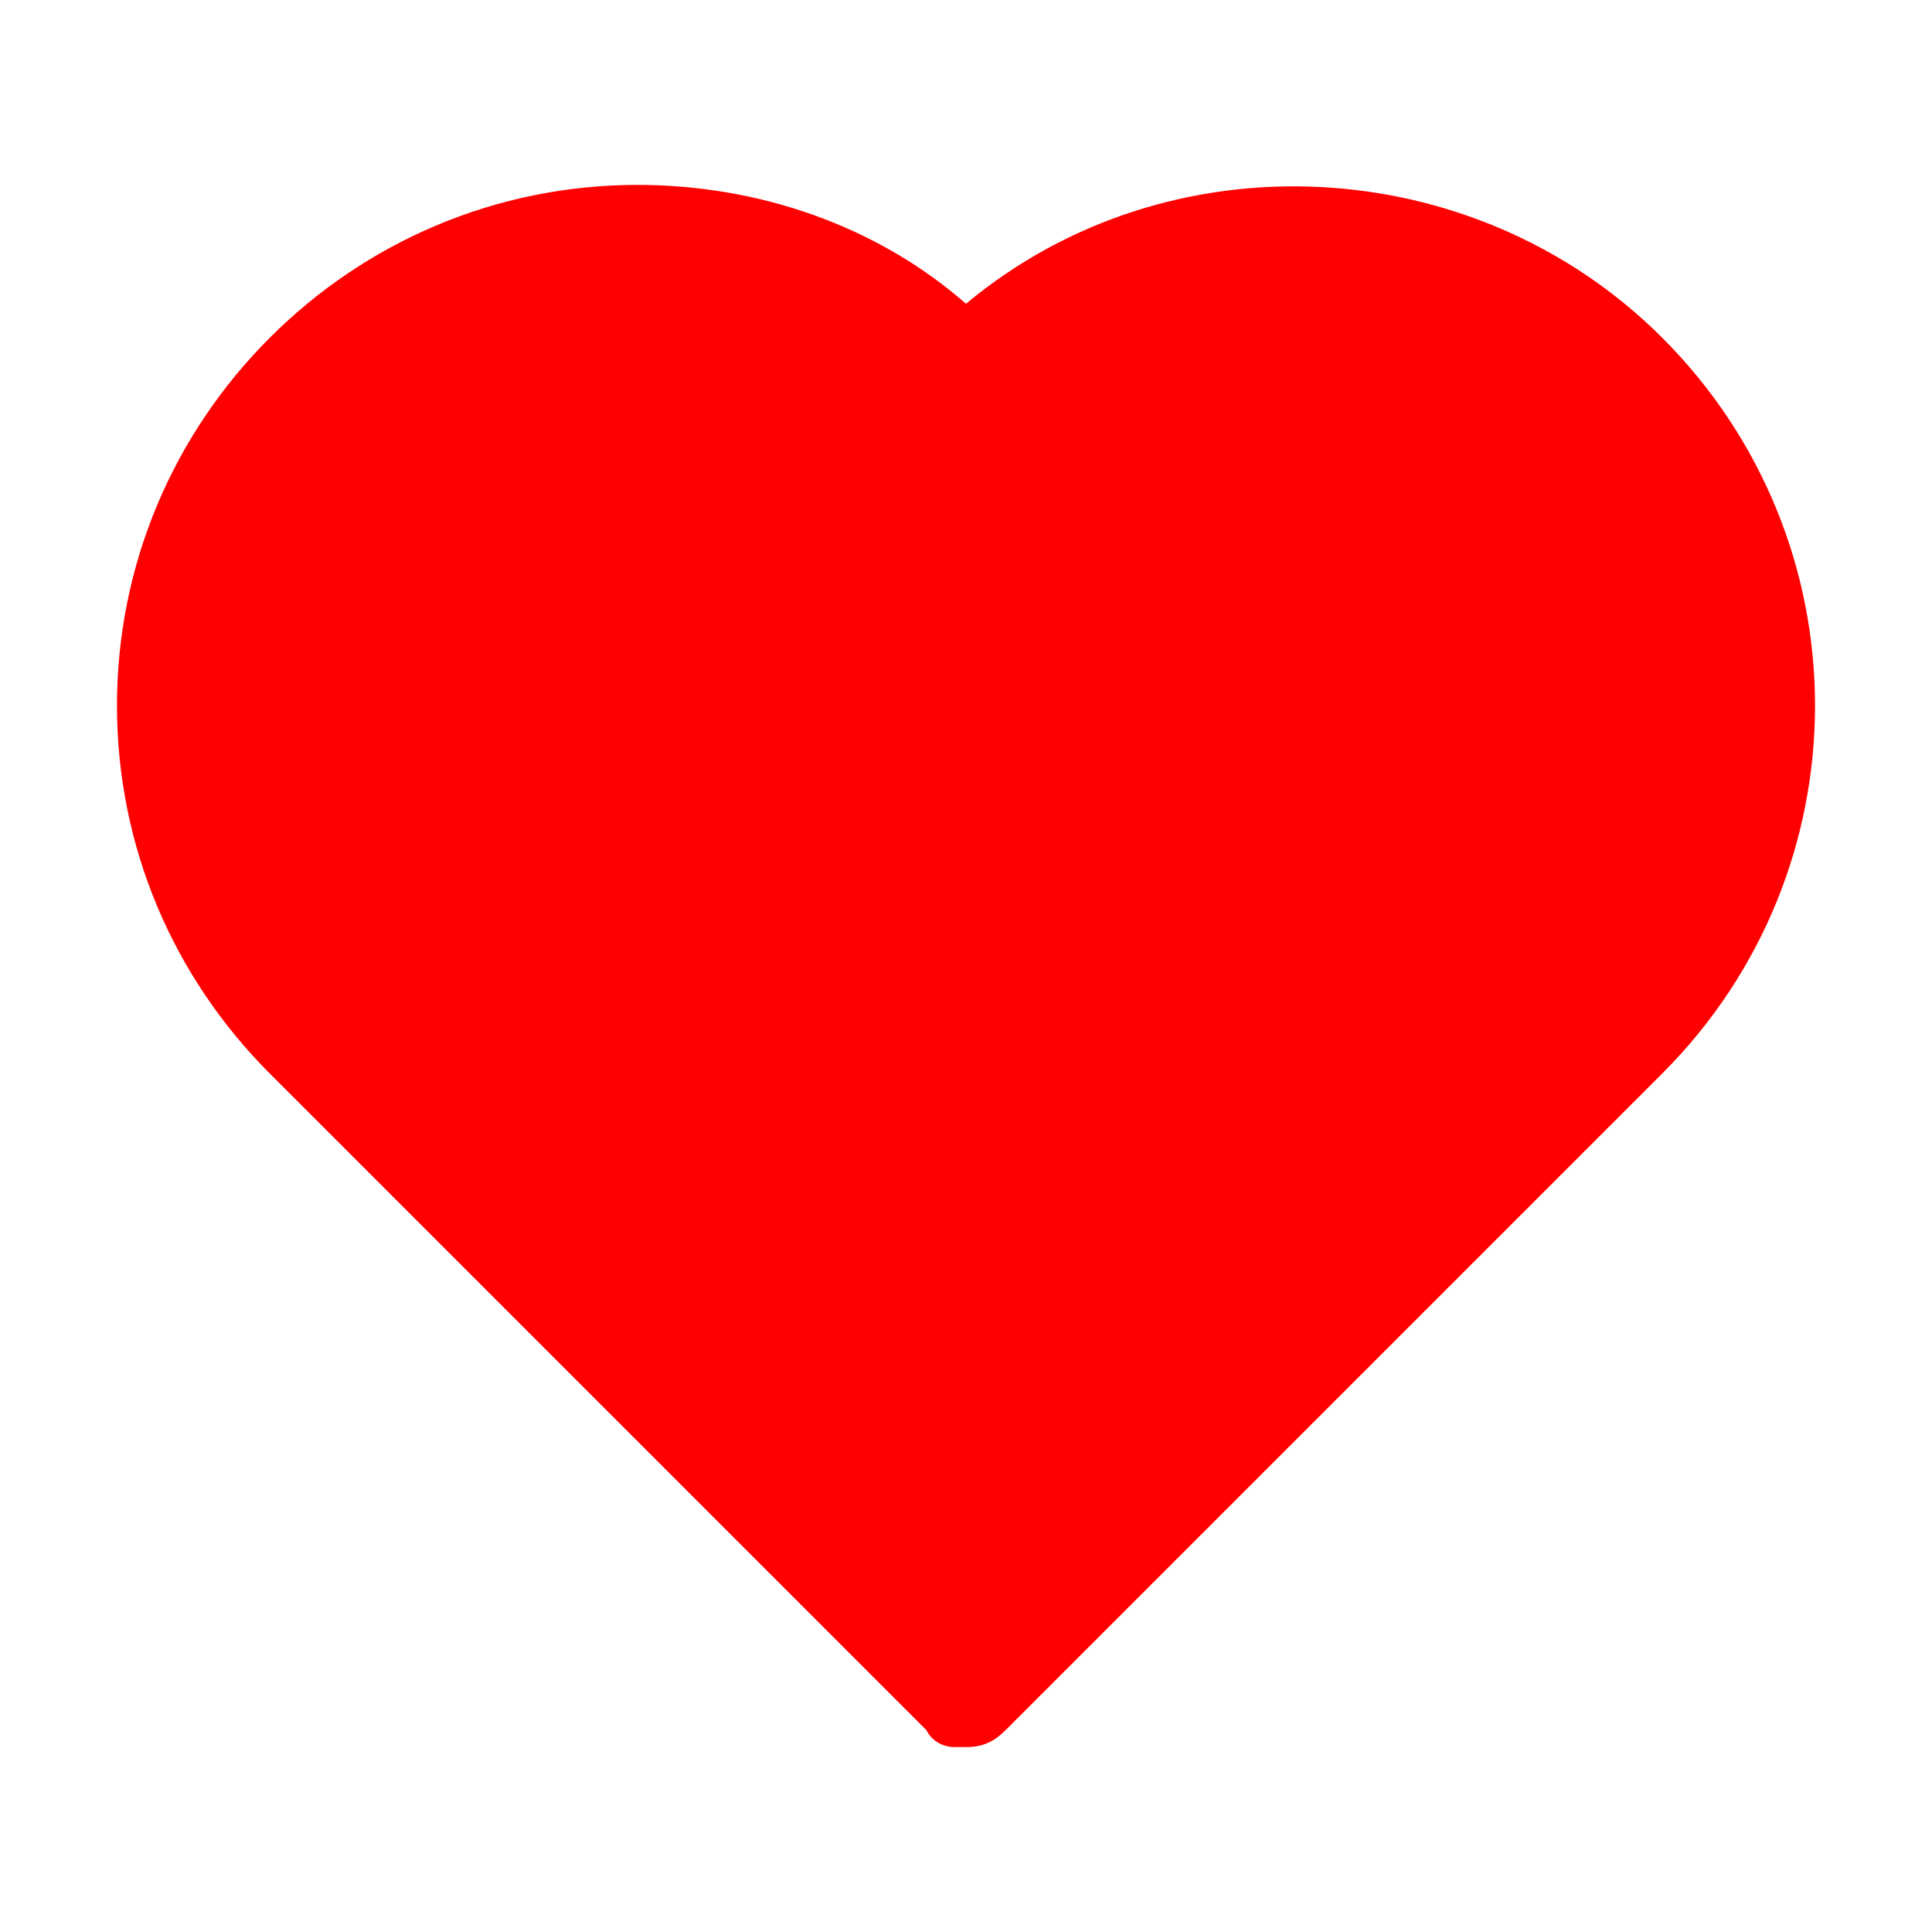
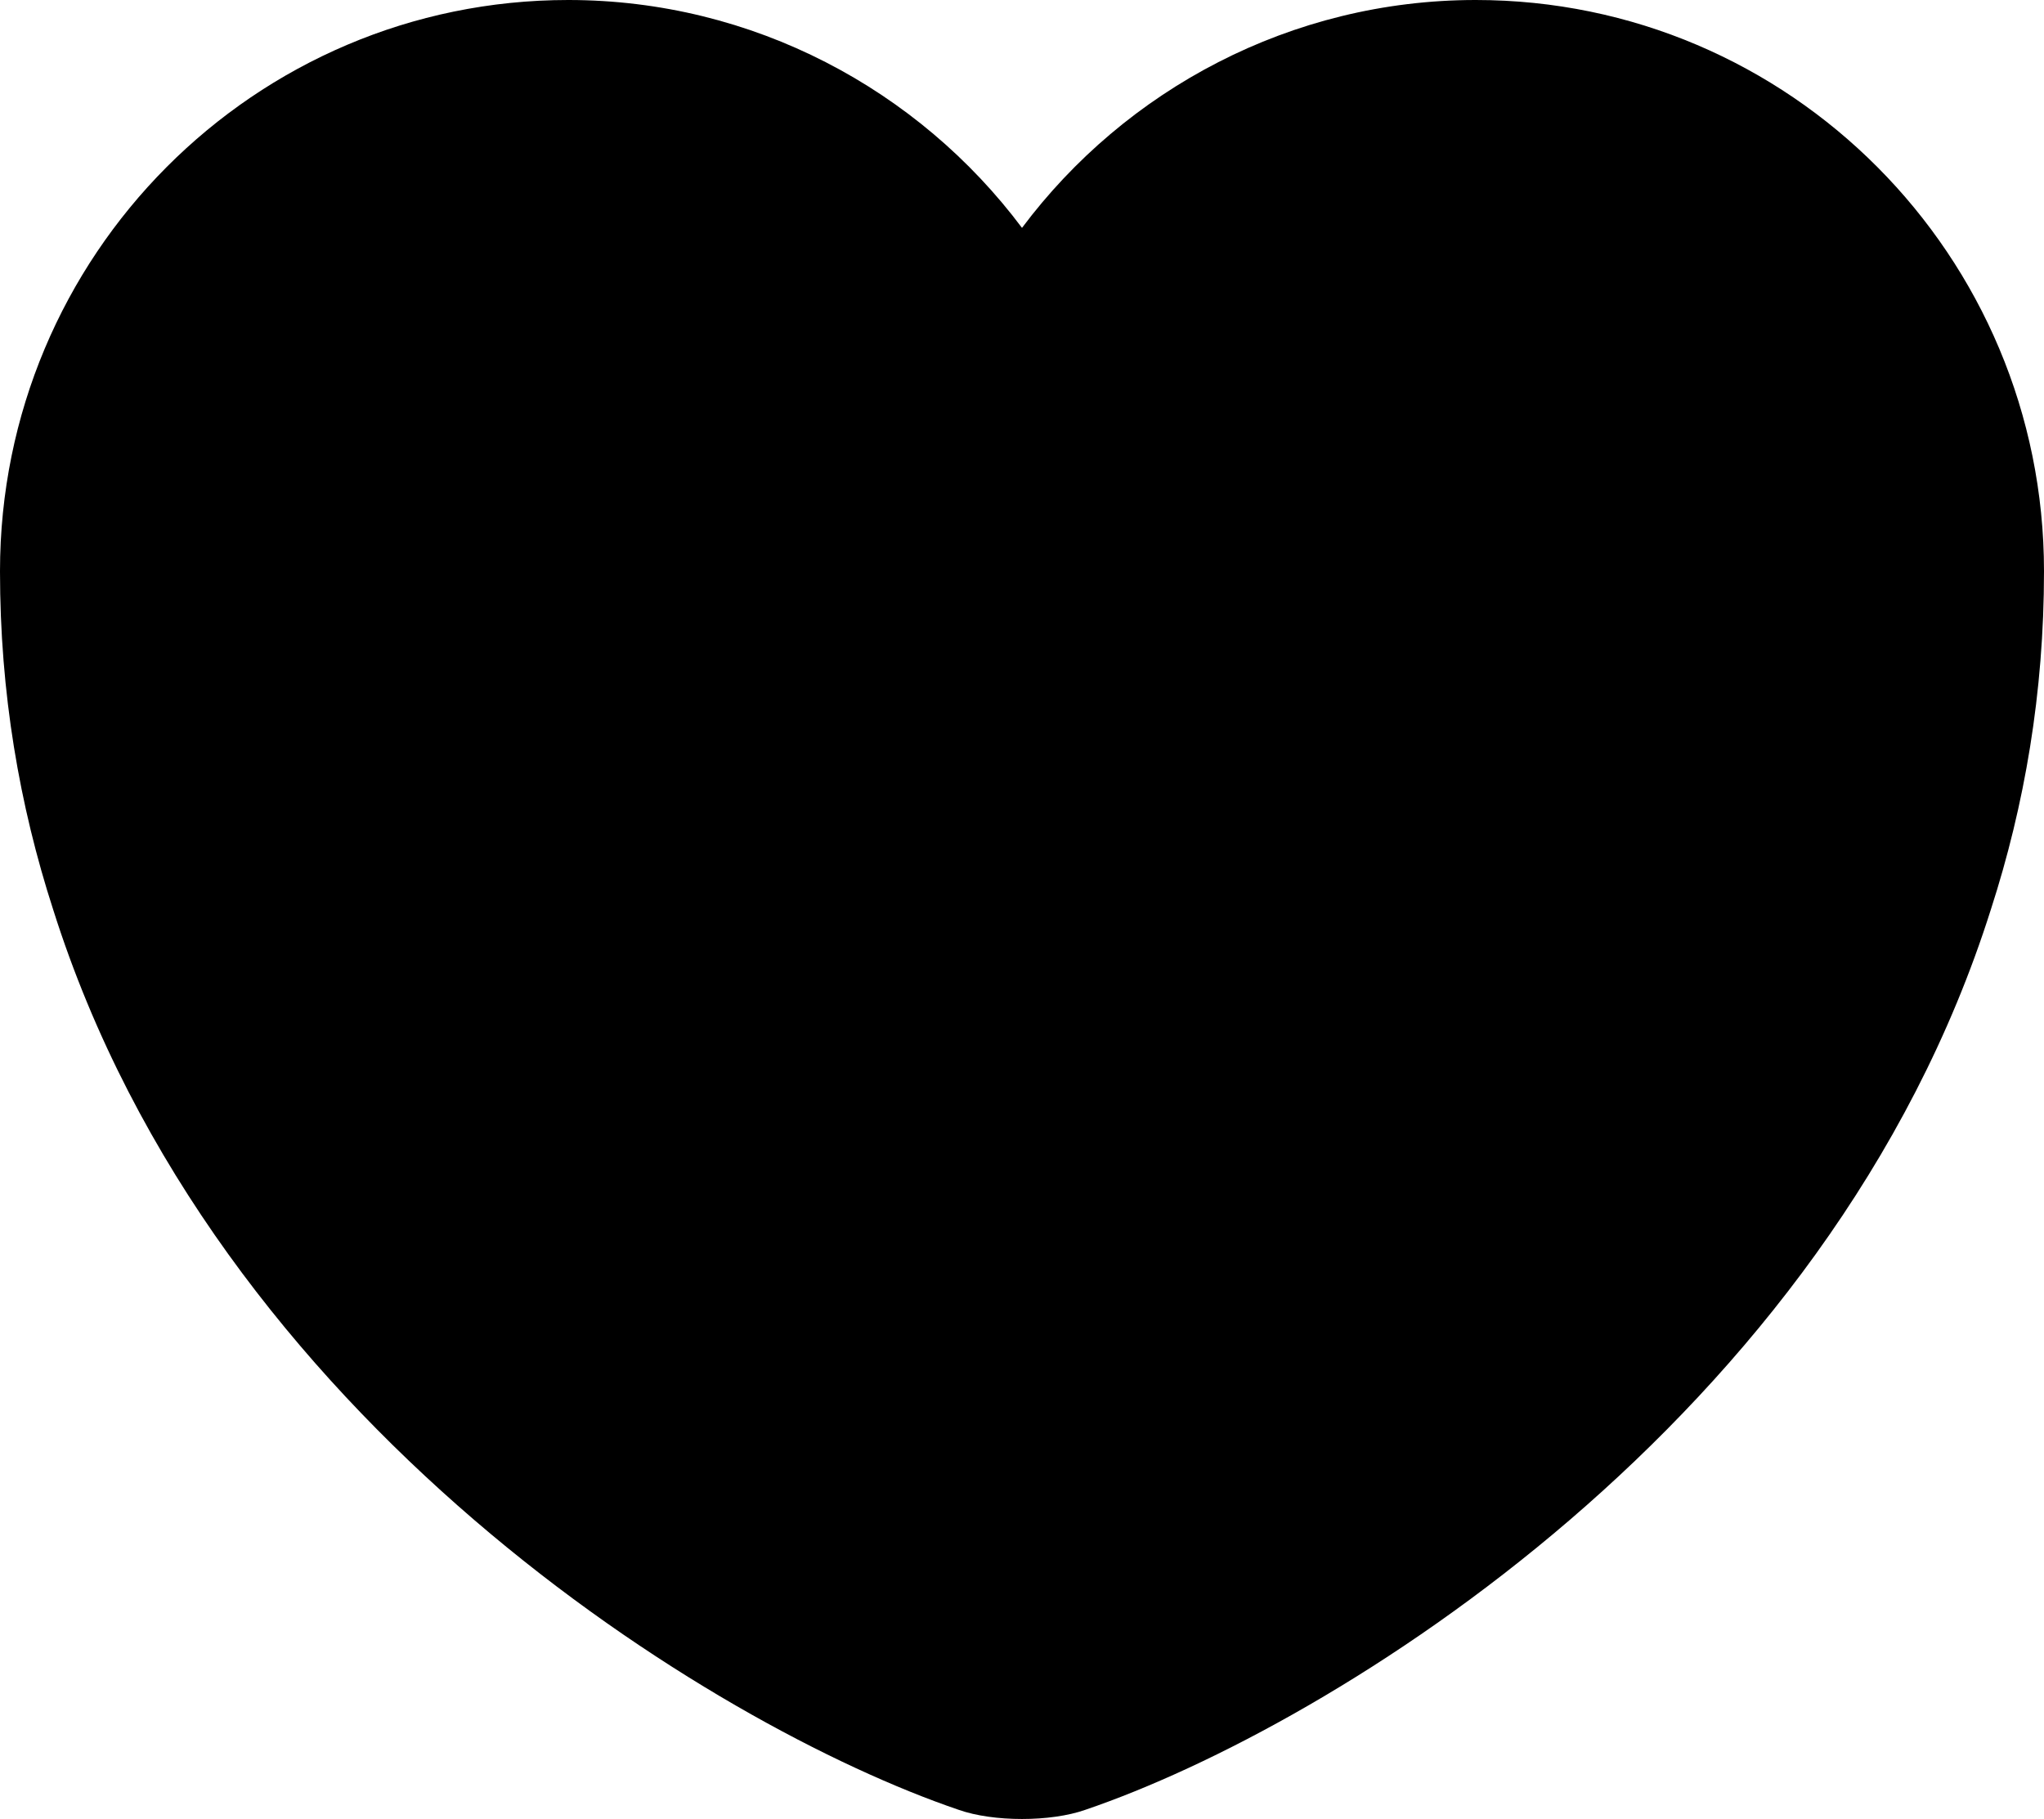
- <svg xmlns="http://www.w3.org/2000/svg" t="1719756561521" class="icon" viewBox="0 0 1024 1024" version="1.1" p-id="23466" width="200" height="200">
-   <path d="M512 926h-6c-6 0-12-3-15-9L143 569C92 518 62 449 62 374s30-144 81-195c51-51 120-81 195-81 63 0 126 21 174 63 108-90 270-81 369 18 108 108 108 282 0 390L533 917c-6 6-12 9-21 9z" fill="#ff0000" p-id="23467" />
+ <svg xmlns="http://www.w3.org/2000/svg" fill="none" version="1.1" width="37.5" height="33.375" viewBox="0 0 37.5 33.375">
+   <g>
+     <path d="M27.075,0C23.681,0,20.644,1.65,18.75,4.181C16.856,1.65,13.819,0,10.425,0C4.669,0,0,4.688,0,10.481C0,12.713,0.356,14.775,0.975,16.688C3.938,26.062,13.069,31.669,17.587,33.206C18.225,33.431,19.275,33.431,19.913,33.206C24.431,31.669,33.562,26.062,36.525,16.688C37.144,14.775,37.5,12.713,37.5,10.481C37.5,4.688,32.831,0,27.075,0C27.075,0,27.075,0,27.075,0Z" fill="currentColor" fill-opacity="1" />
+   </g>
</svg>
